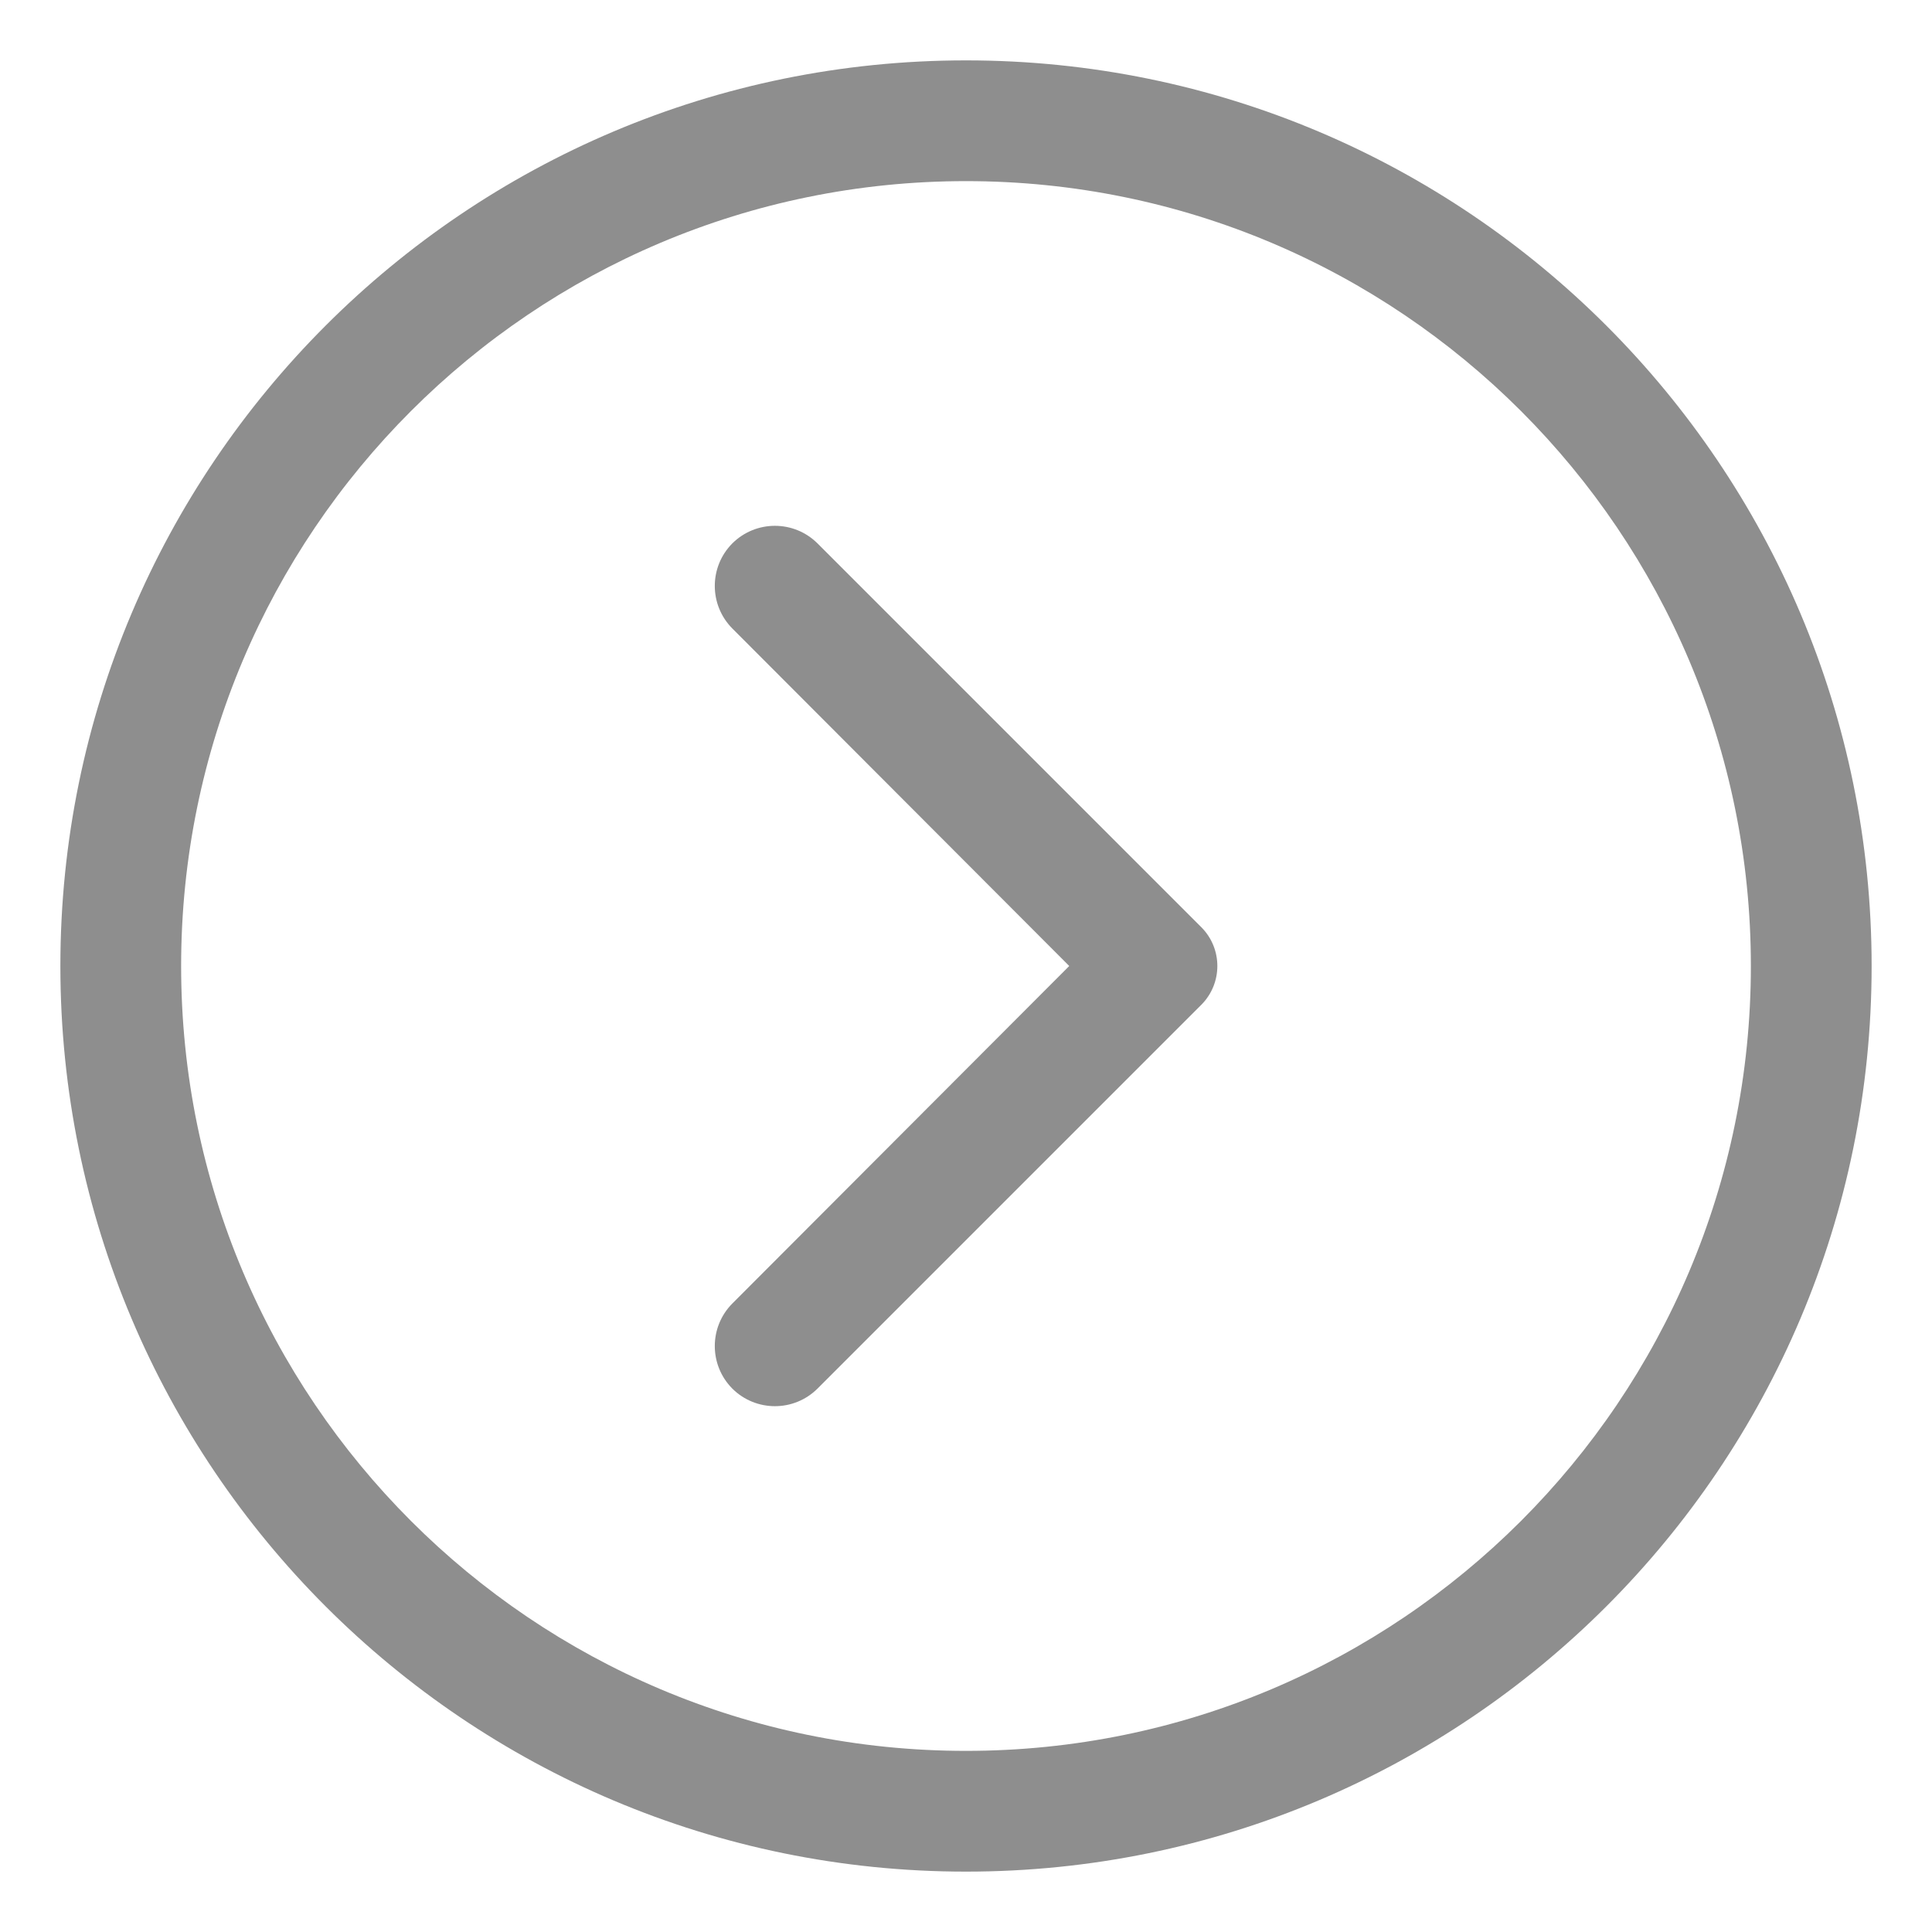
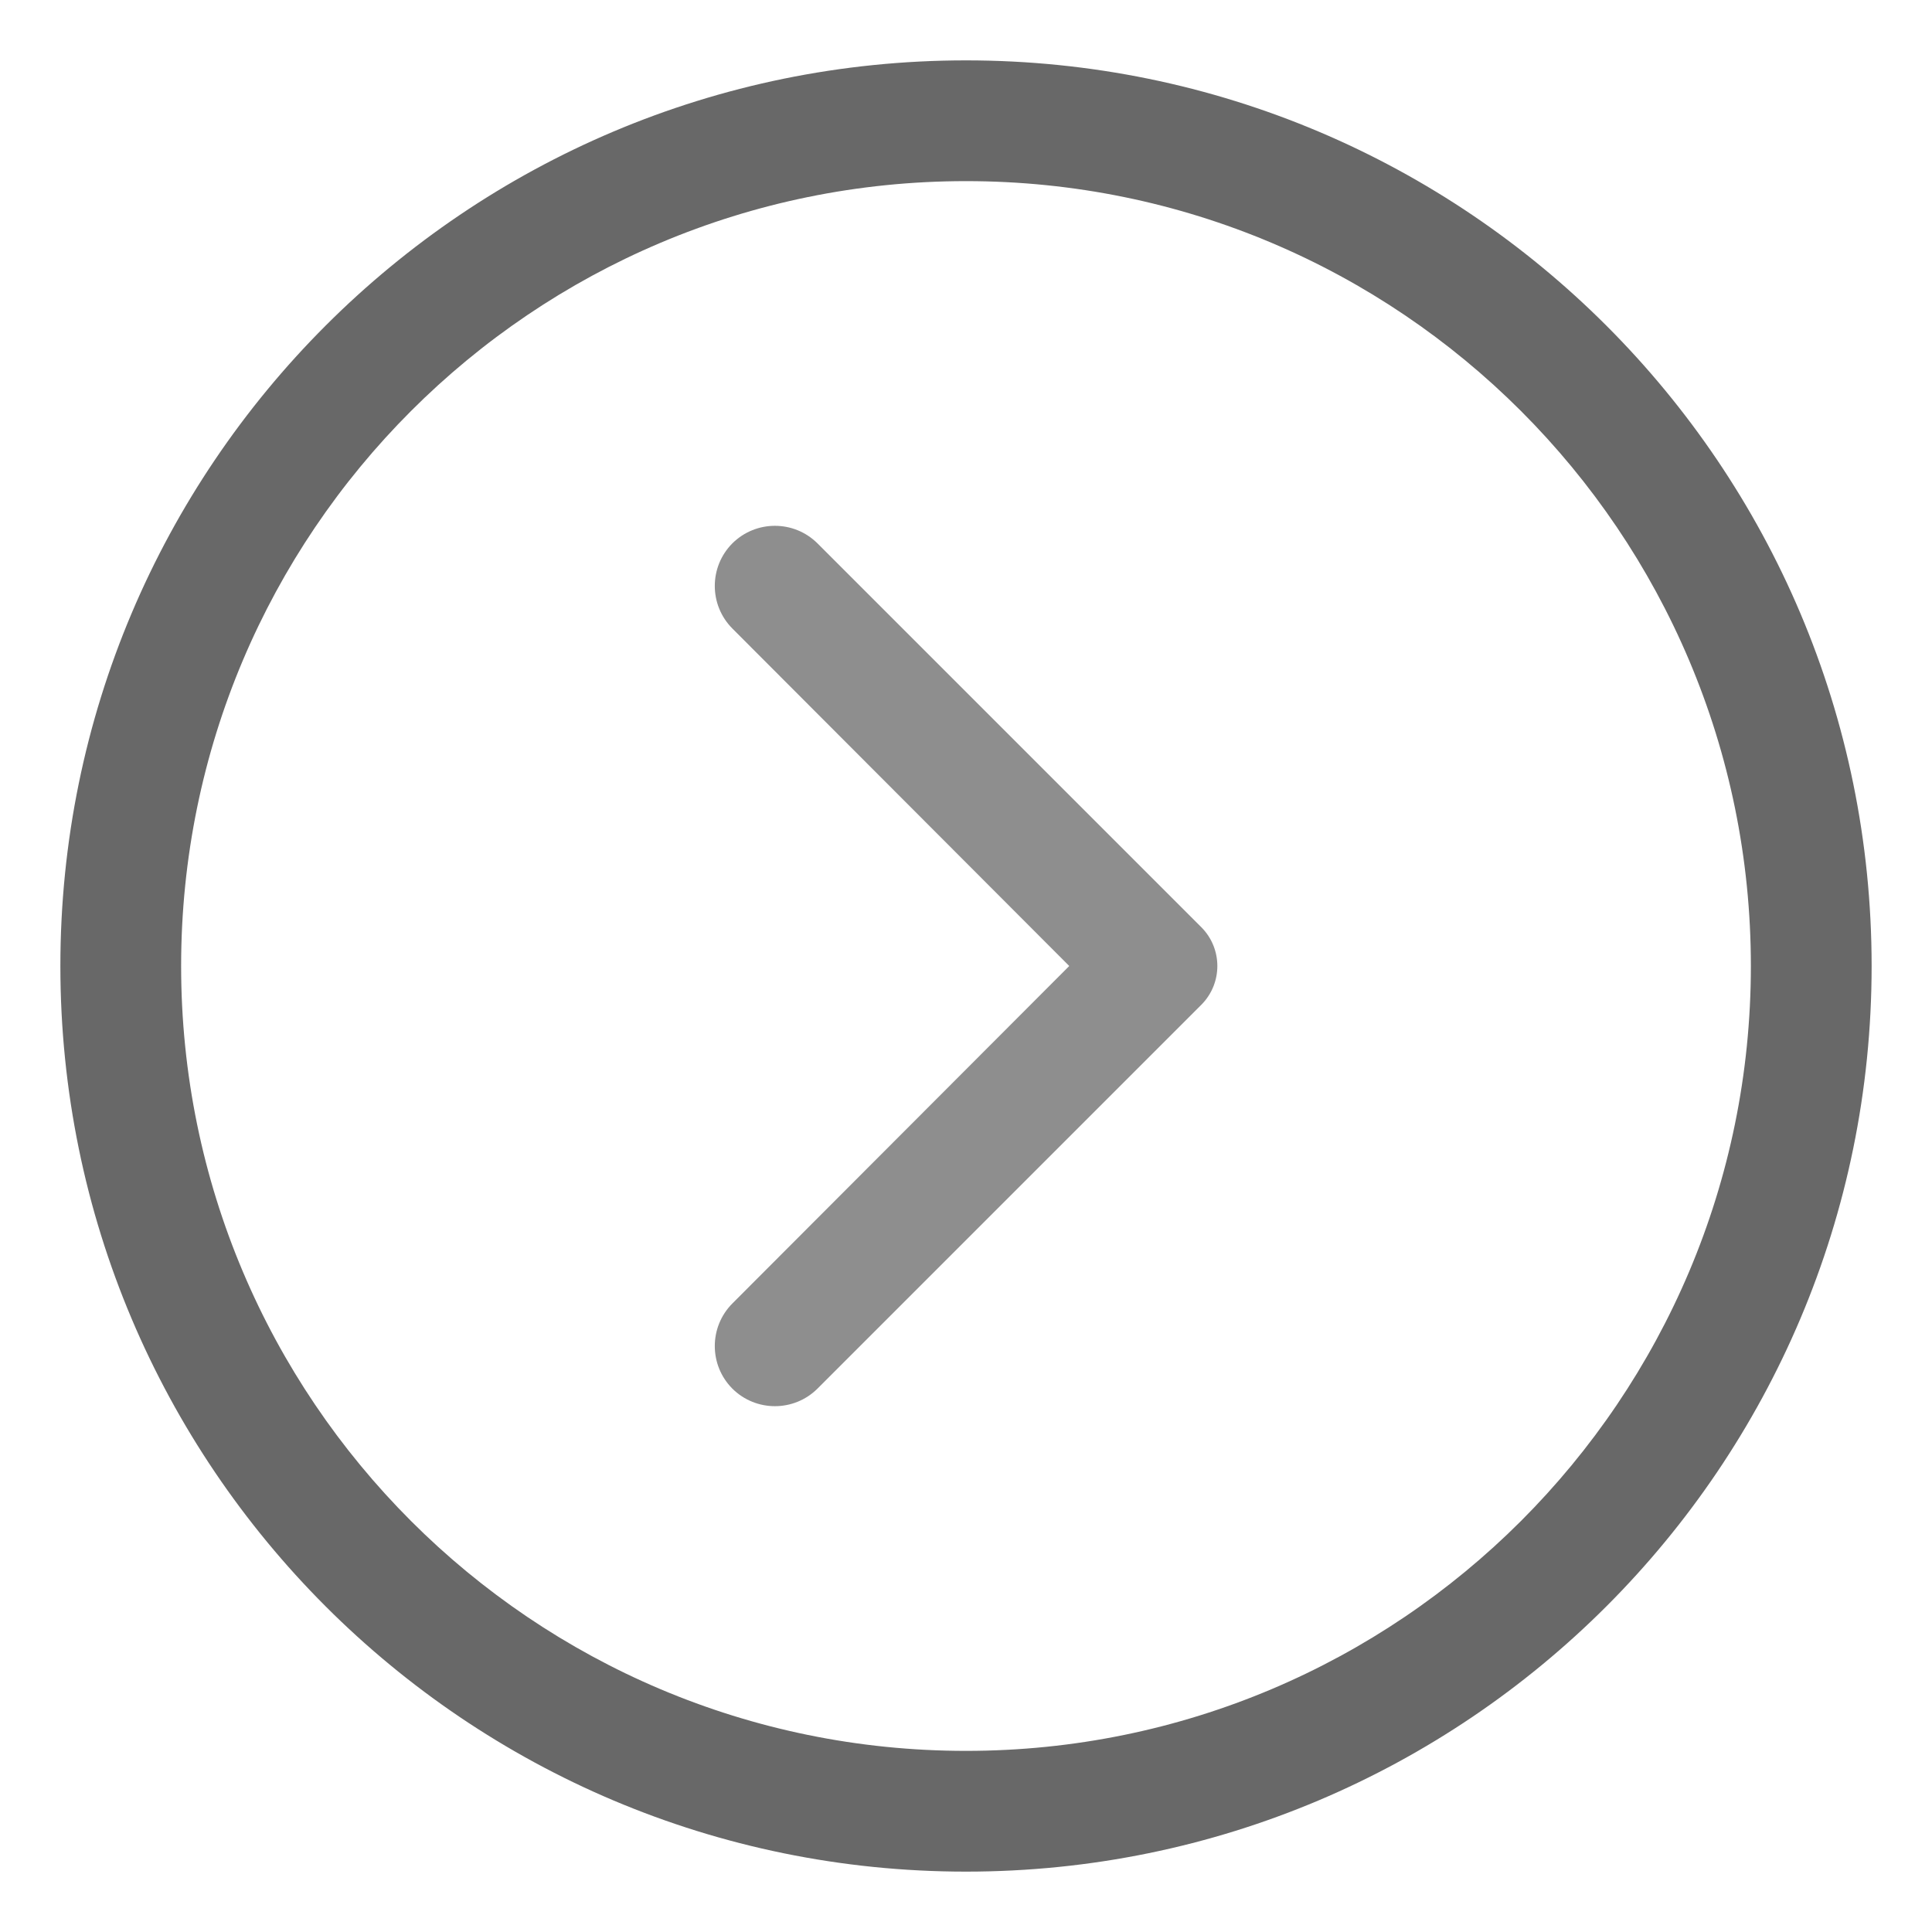
- <svg xmlns="http://www.w3.org/2000/svg" width="24" height="24" viewBox="0 0 32 32">
+ <svg xmlns="http://www.w3.org/2000/svg" width="32" height="32" viewBox="0 0 32 32">
  <g data-name="Layer 2">
-     <path d="M1 16a15 15 0 1 1 15 15A15 15 0 0 1 1 16Zm28 0a13 13 0 1 0-13 13 13 13 0 0 0 13-13Z" fill="#8e8e8e" class="fill-000000" />
+     <path d="M1 16a15 15 0 1 1 15 15A15 15 0 0 1 1 16Zm28 0a13 13 0 1 0-13 13 13 13 0 0 0 13-13Z" fill="#686868" class="fill-000000" />
    <path d="M12.13 21.59 17.71 16l-5.58-5.59a1 1 0 0 1 0-1.41 1 1 0 0 1 1.41 0l6.36 6.36a.91.91 0 0 1 0 1.28L13.54 23a1 1 0 0 1-1.41 0 1 1 0 0 1 0-1.41Z" fill="#8e8e8e" class="fill-000000" />
  </g>
</svg>
